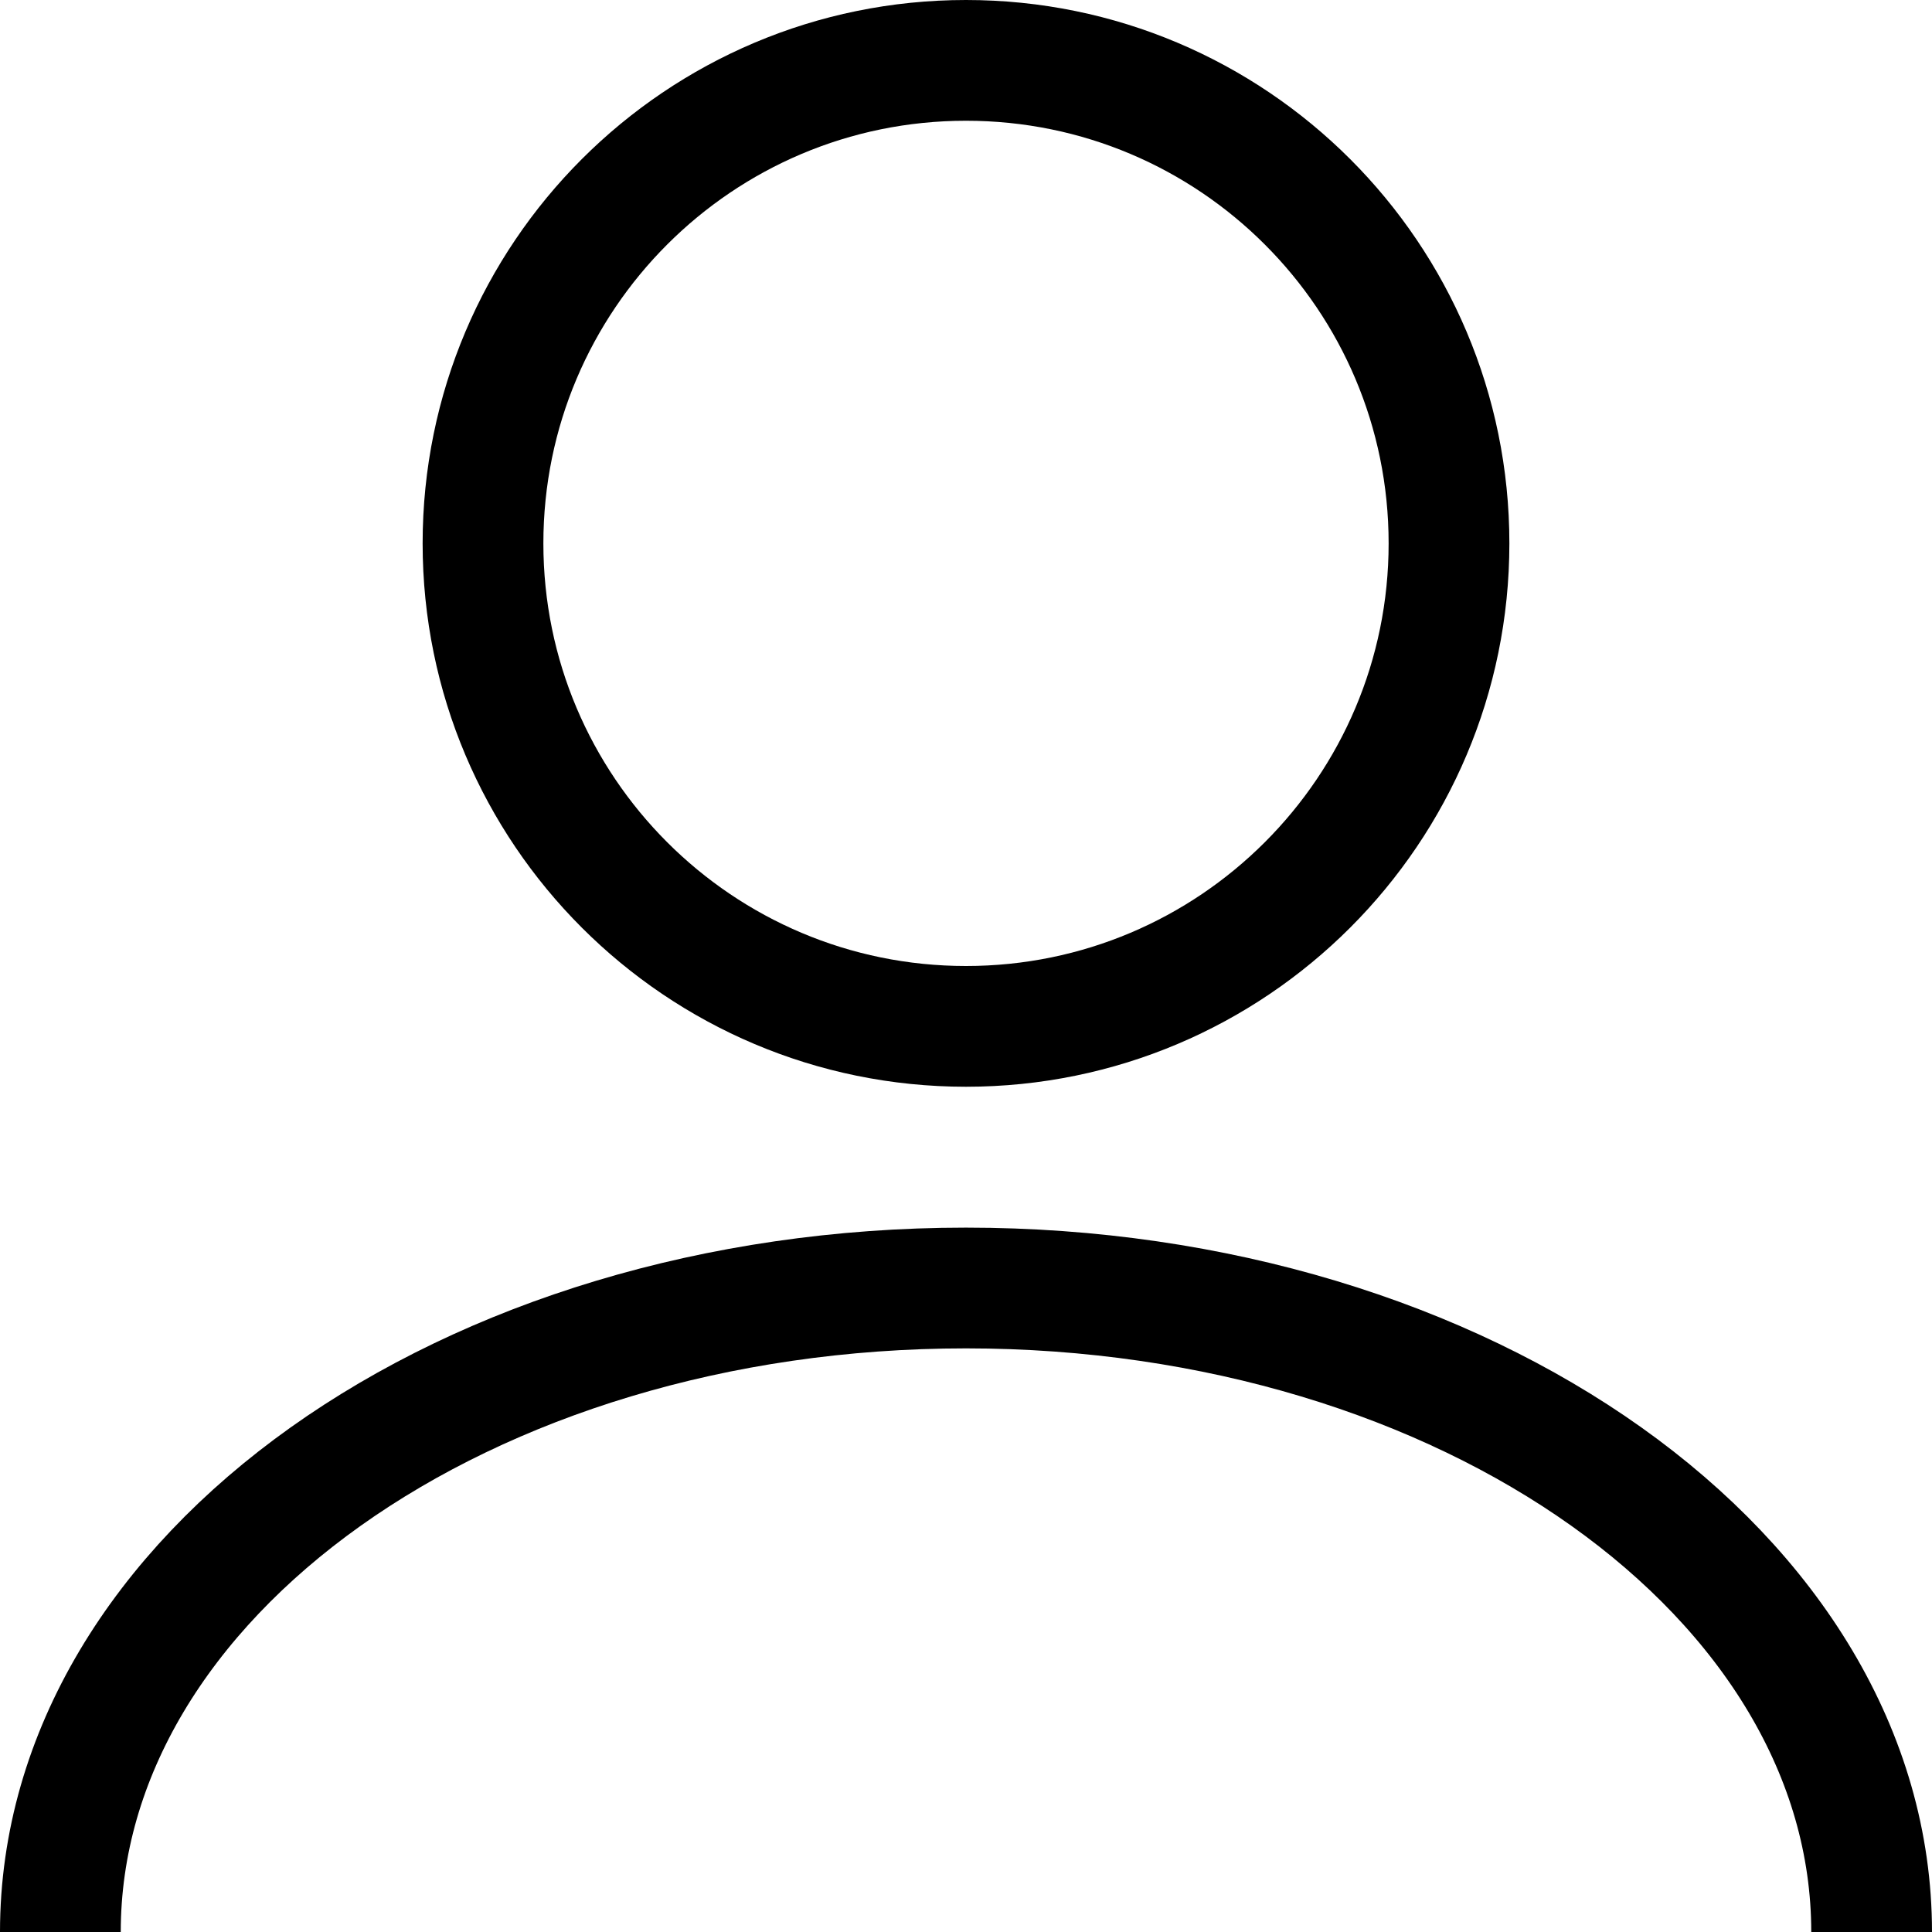
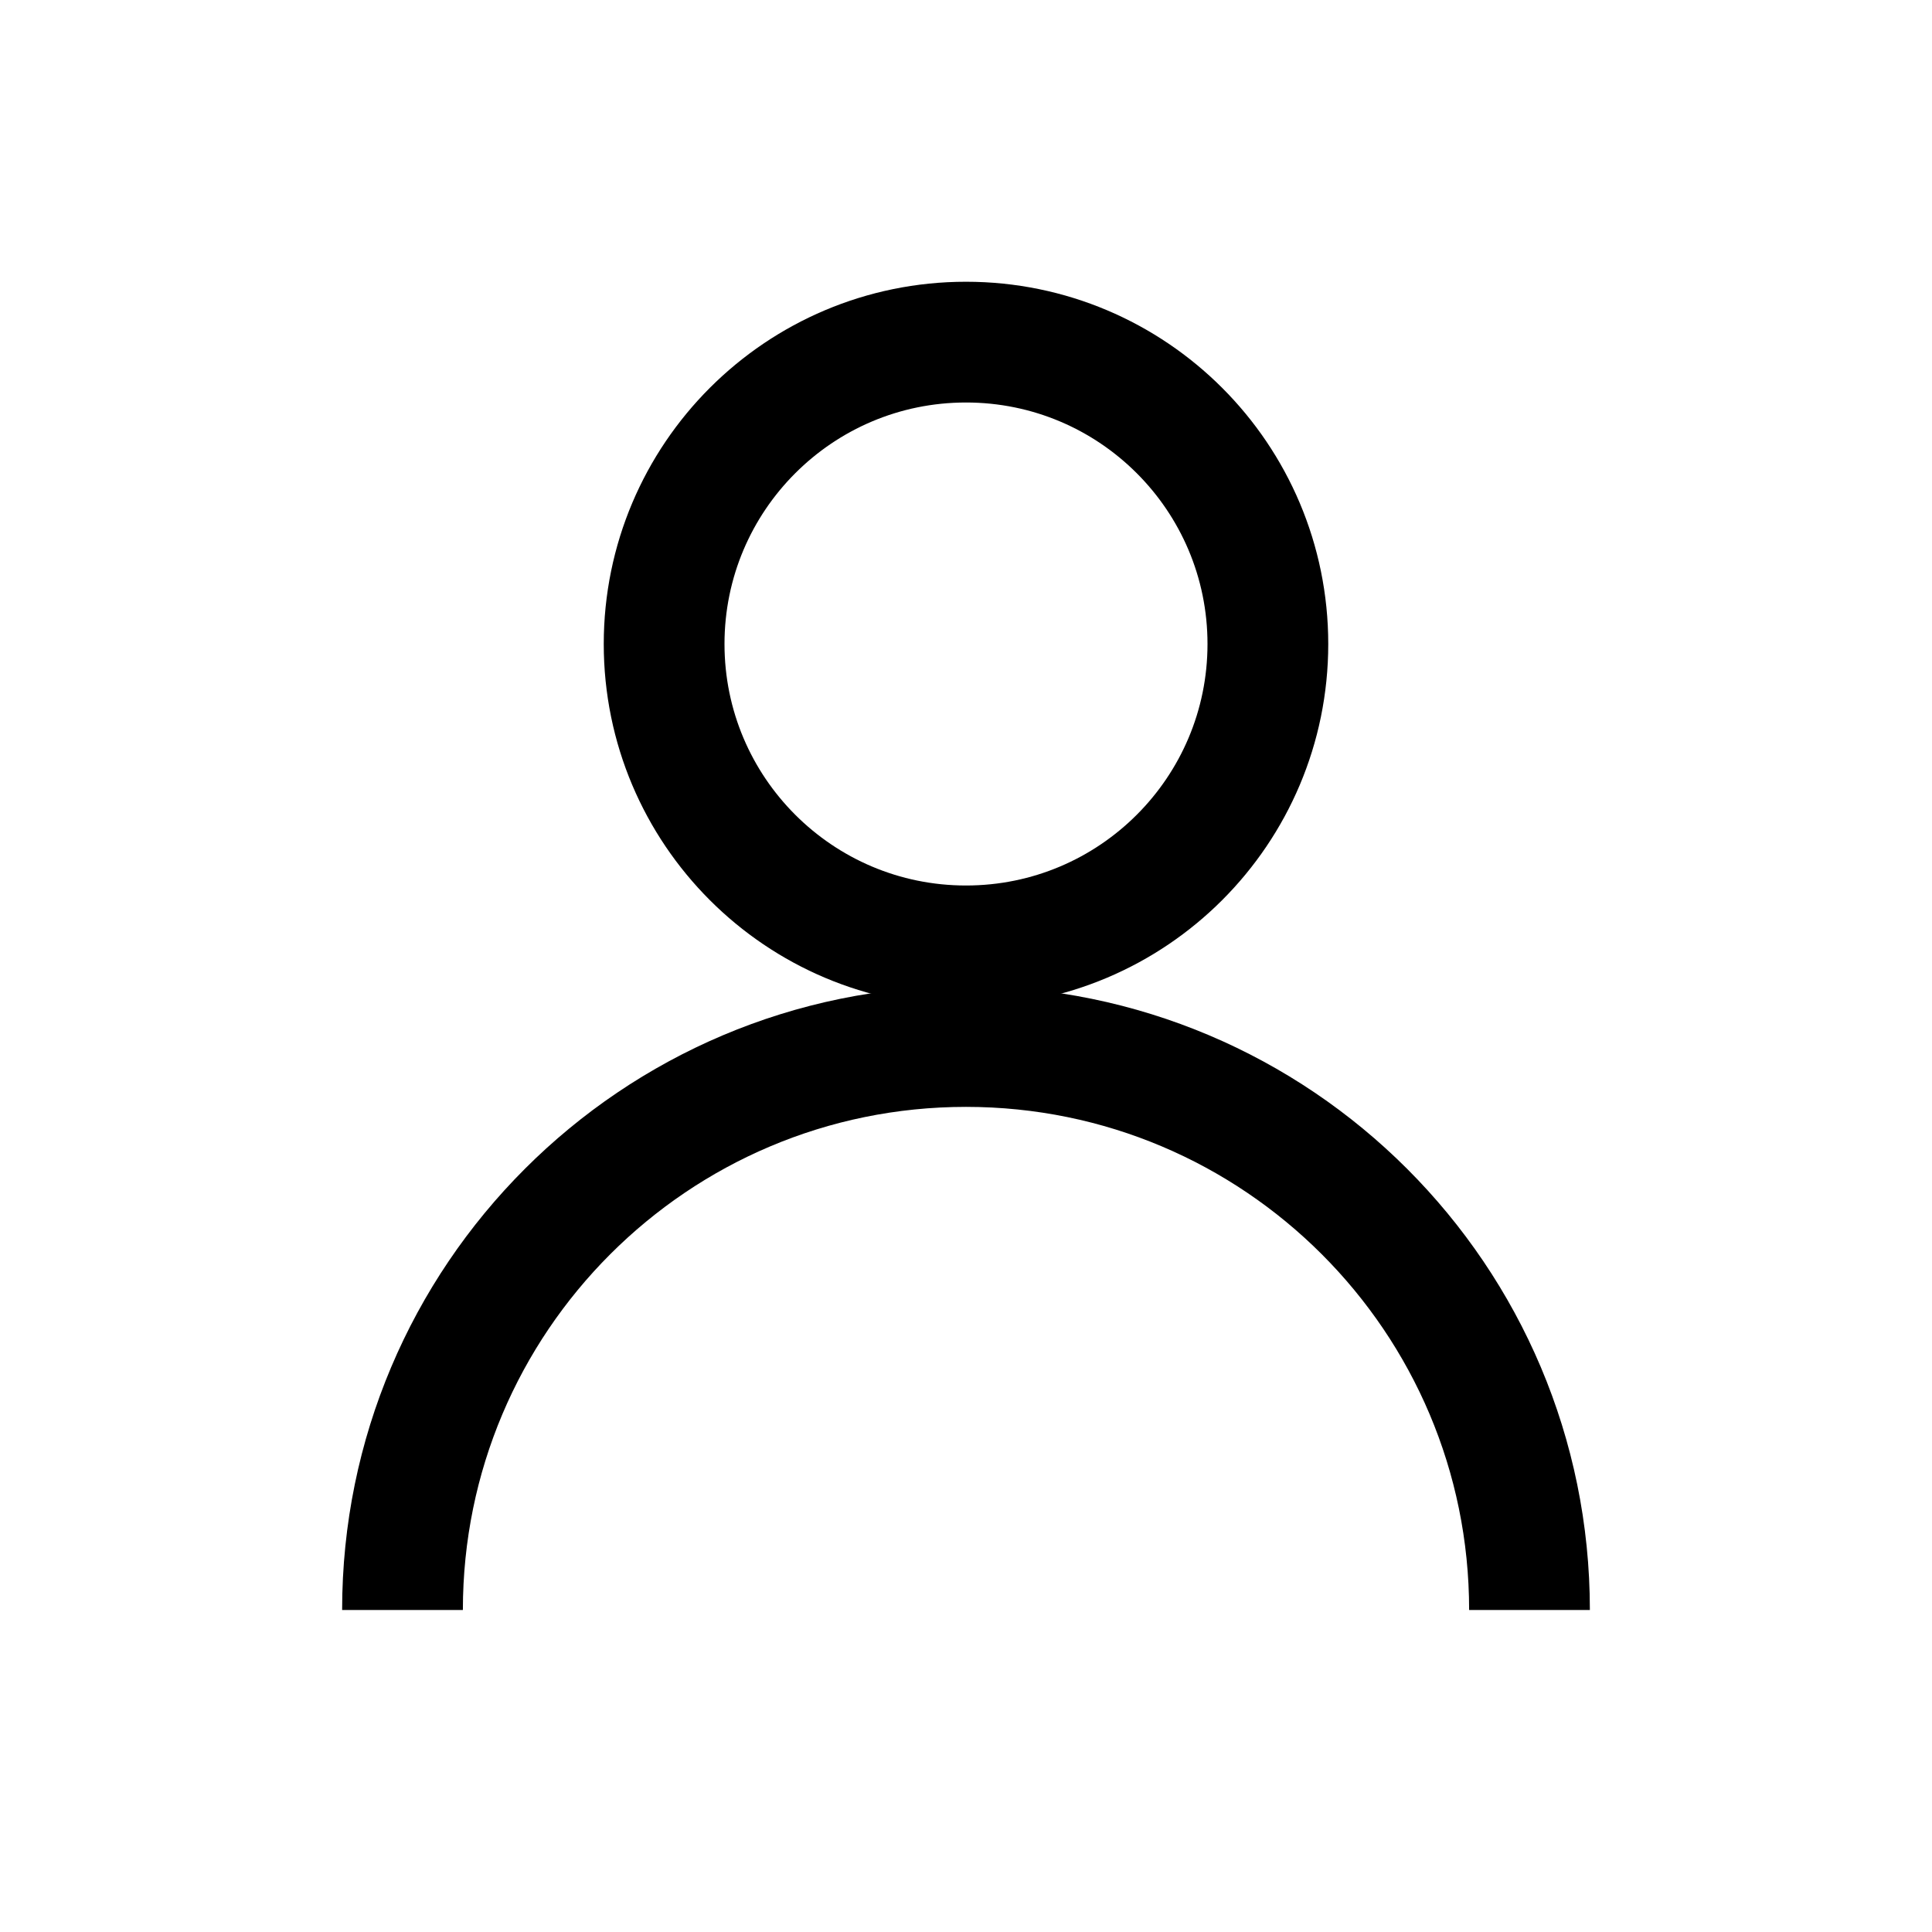
<svg xmlns="http://www.w3.org/2000/svg" viewBox="0 0 24 24" style="fill: none" stroke="currentColor" stroke-width="1.5">
-   <circle cx="12" cy="6.75" r="6" />
-   <path d="M.75 24a11.25 8 0 0 1 22.5 0" />
+   <circle cx="12" cy="8" r="3.75" />
+   <path d="M5 20a7 7 0 0 1 14 0" />
</svg>
